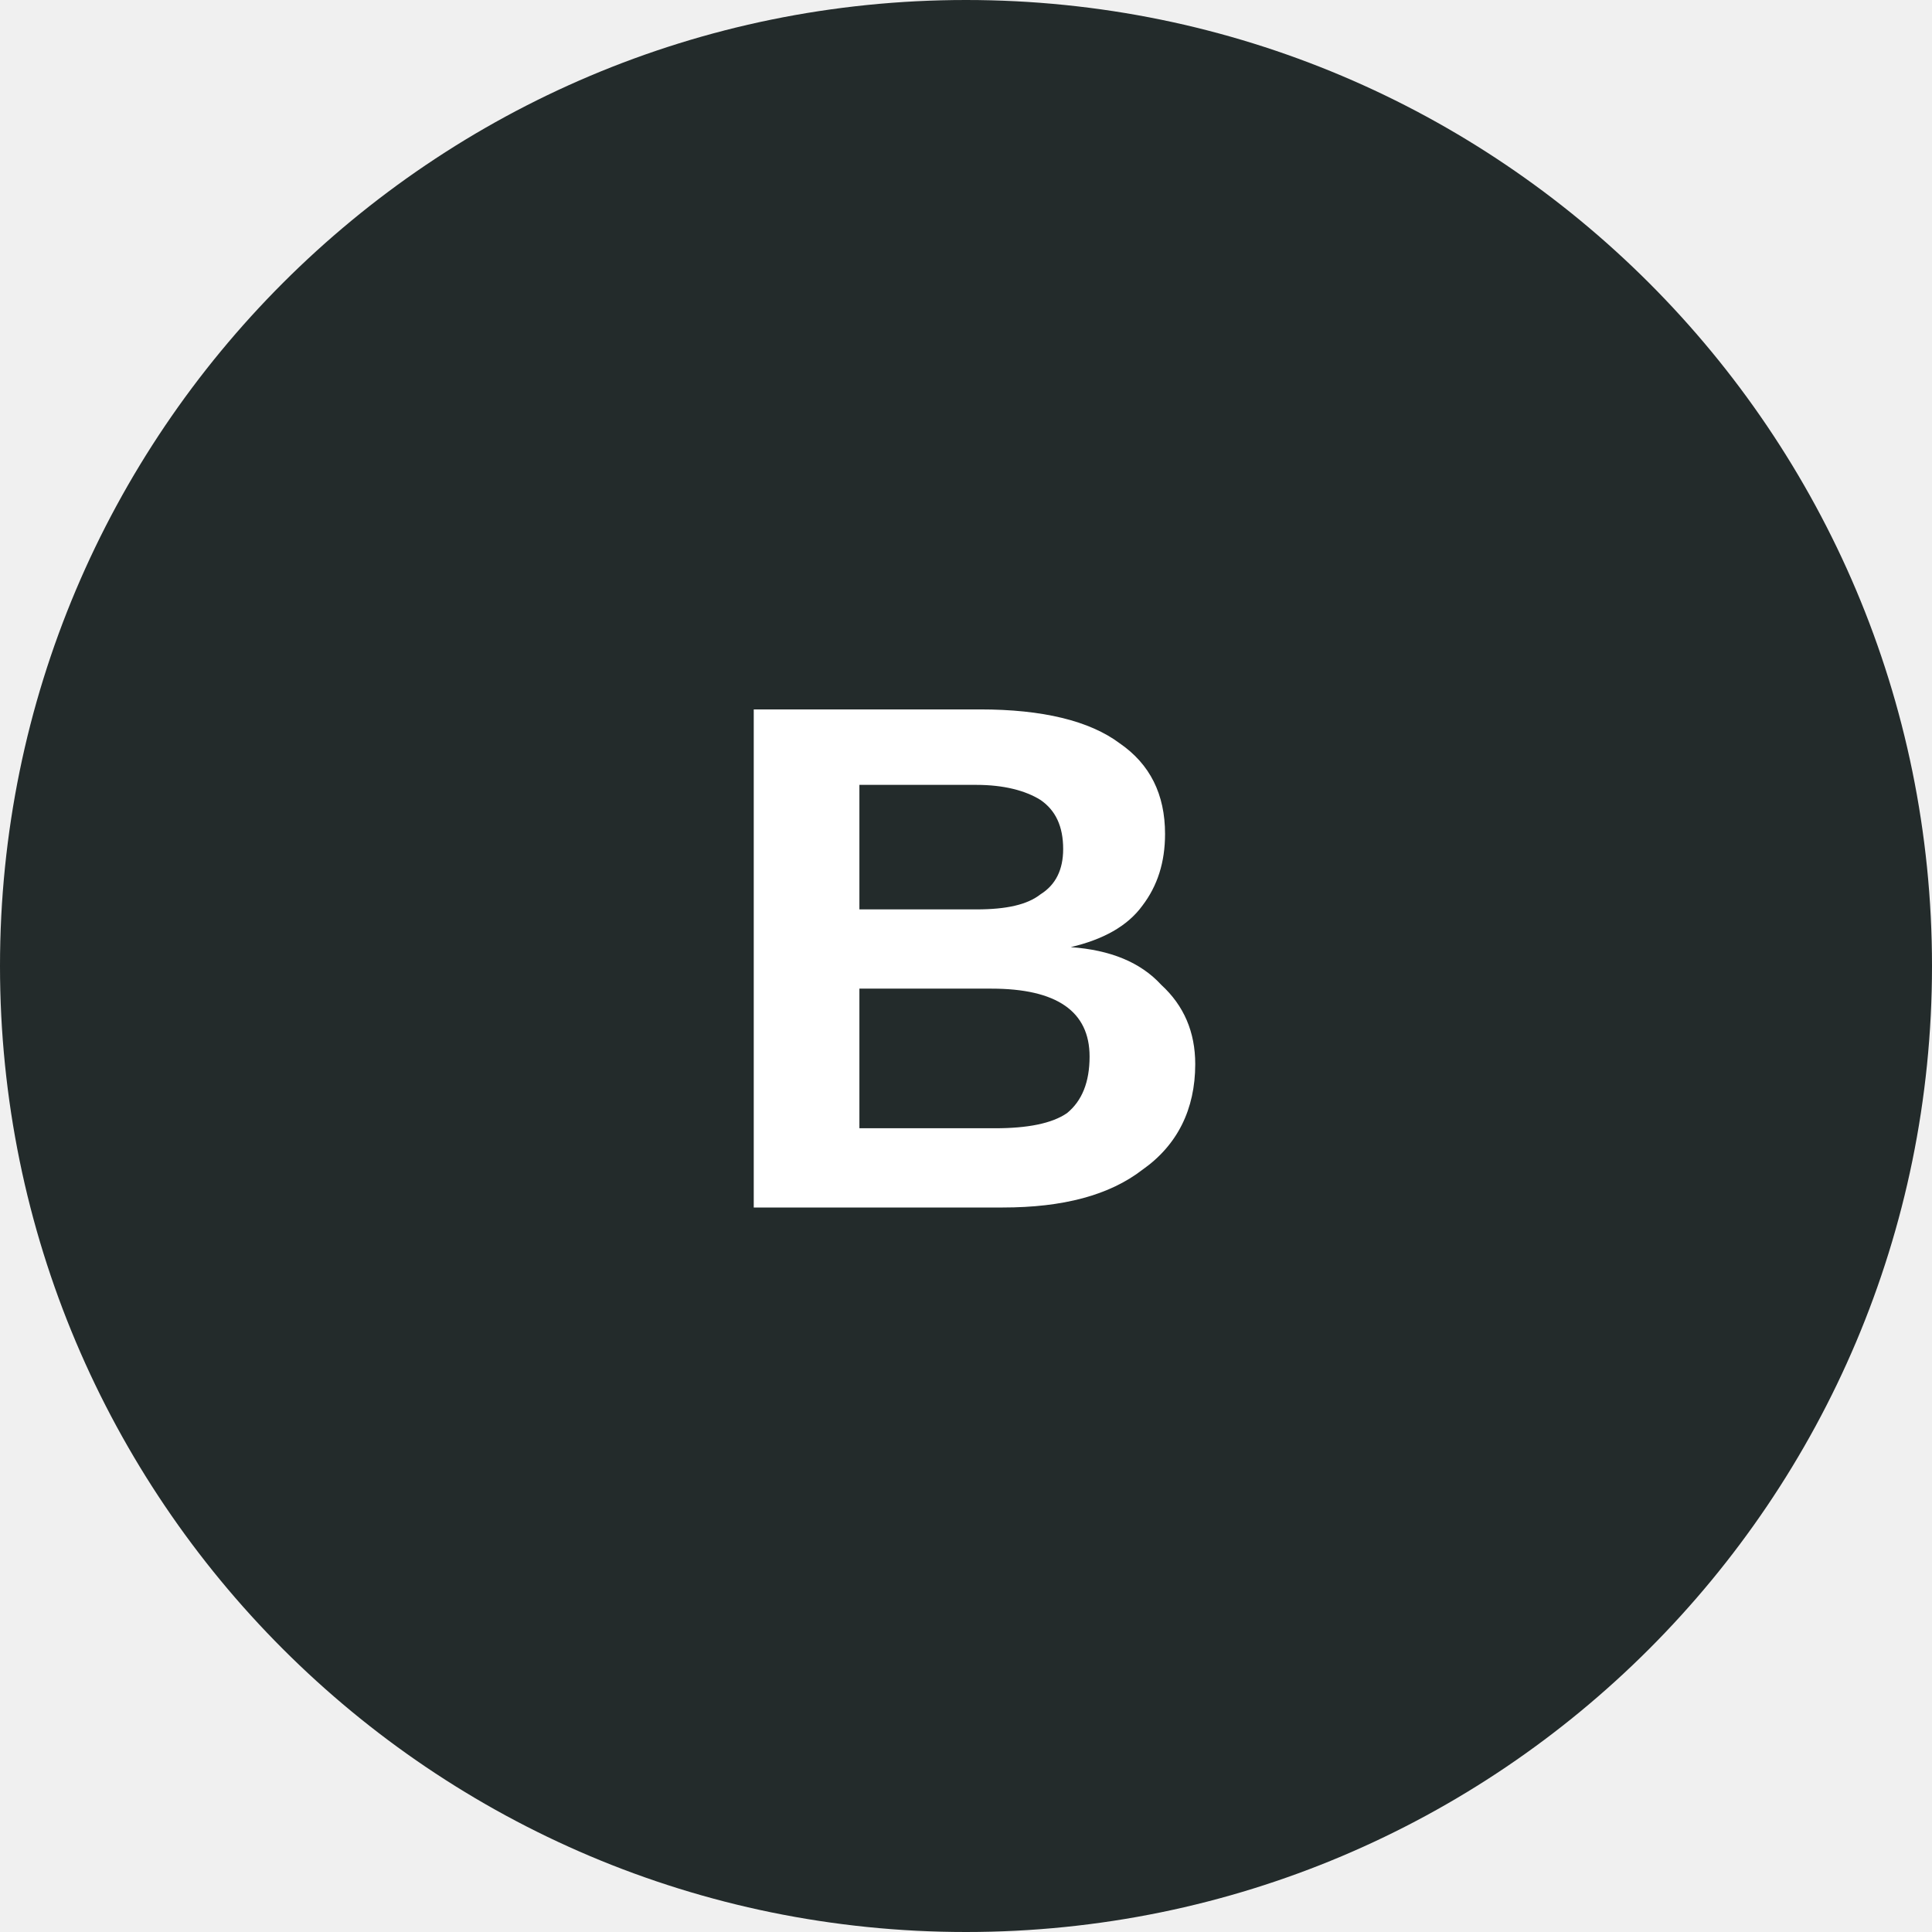
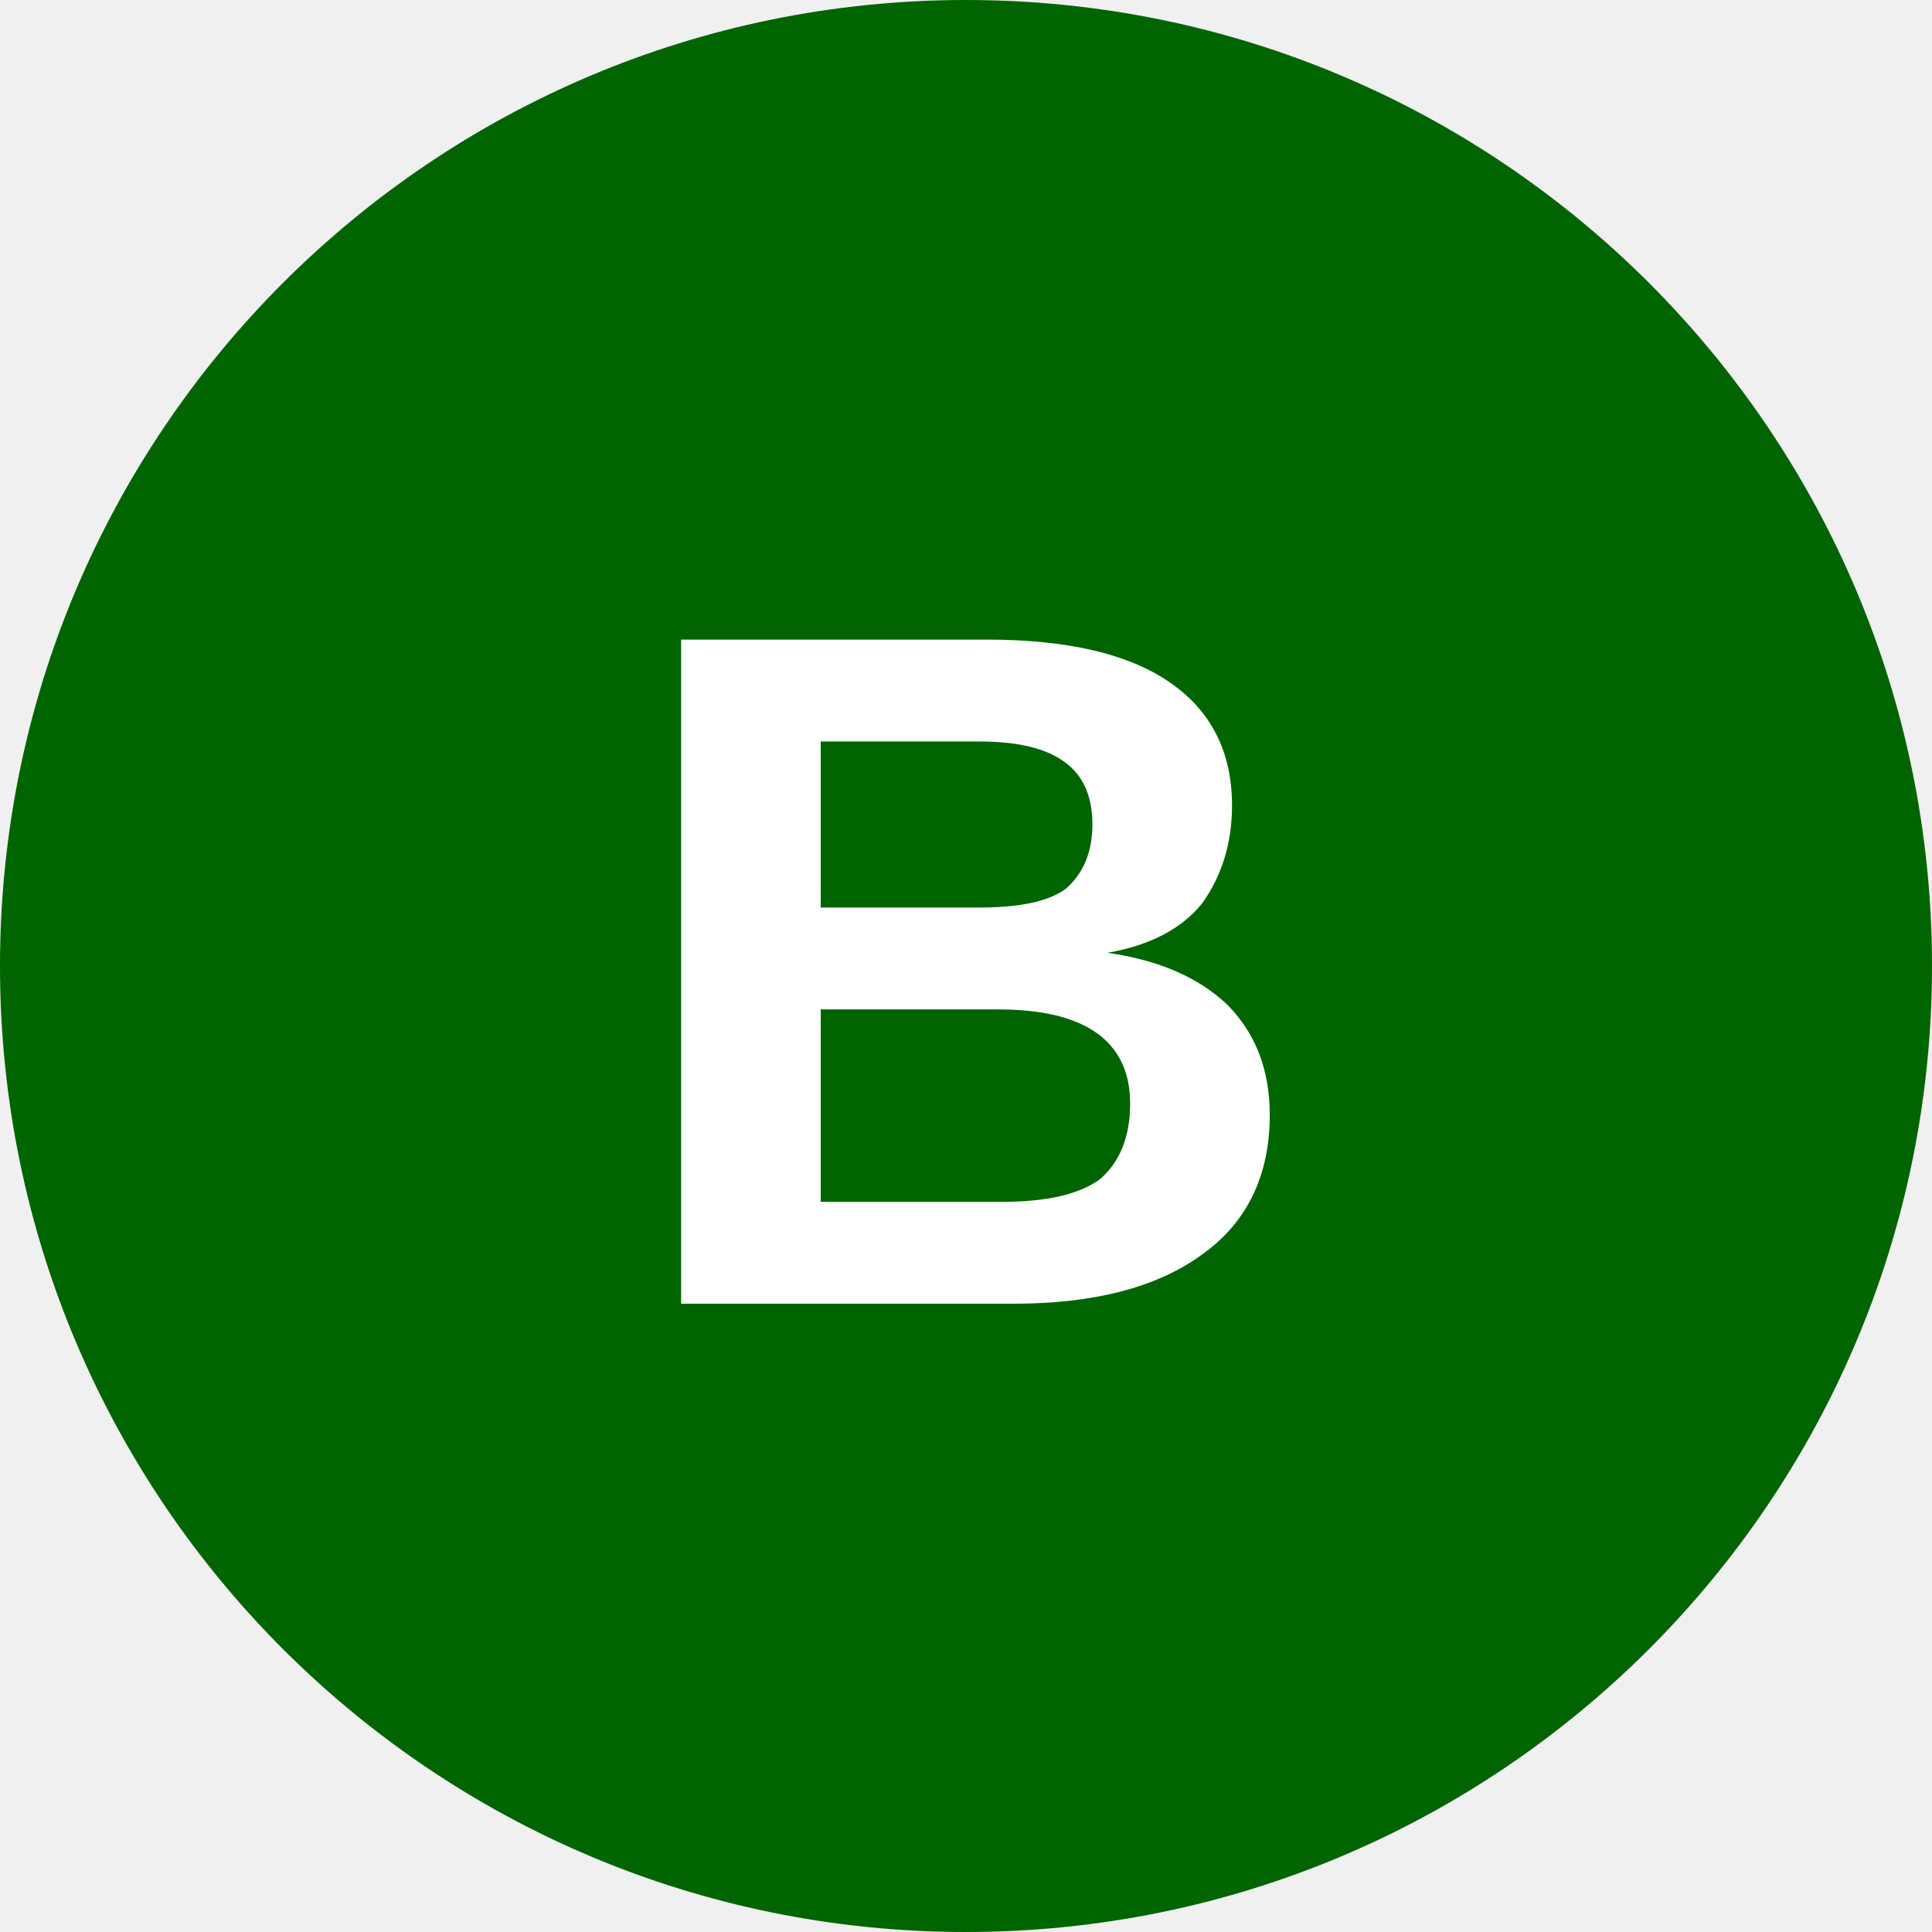
<svg xmlns="http://www.w3.org/2000/svg" viewBox="0 0 8 8">
-   <circle cx="4" cy="4" r="4" fill="#232b2b" />
-   <text x="4" y="5" text-anchor="middle" font-weight="700" font-size="3" font-family="Arial" fill="#ffffff">B</text>
+   <circle cx="4" cy="4" r="4" fill="darkGreen" />
+   <text x="4" y="5.4" text-anchor="middle" font-weight="700" font-size="4" font-family="Arial" fill="#fff">B</text>
</svg>
